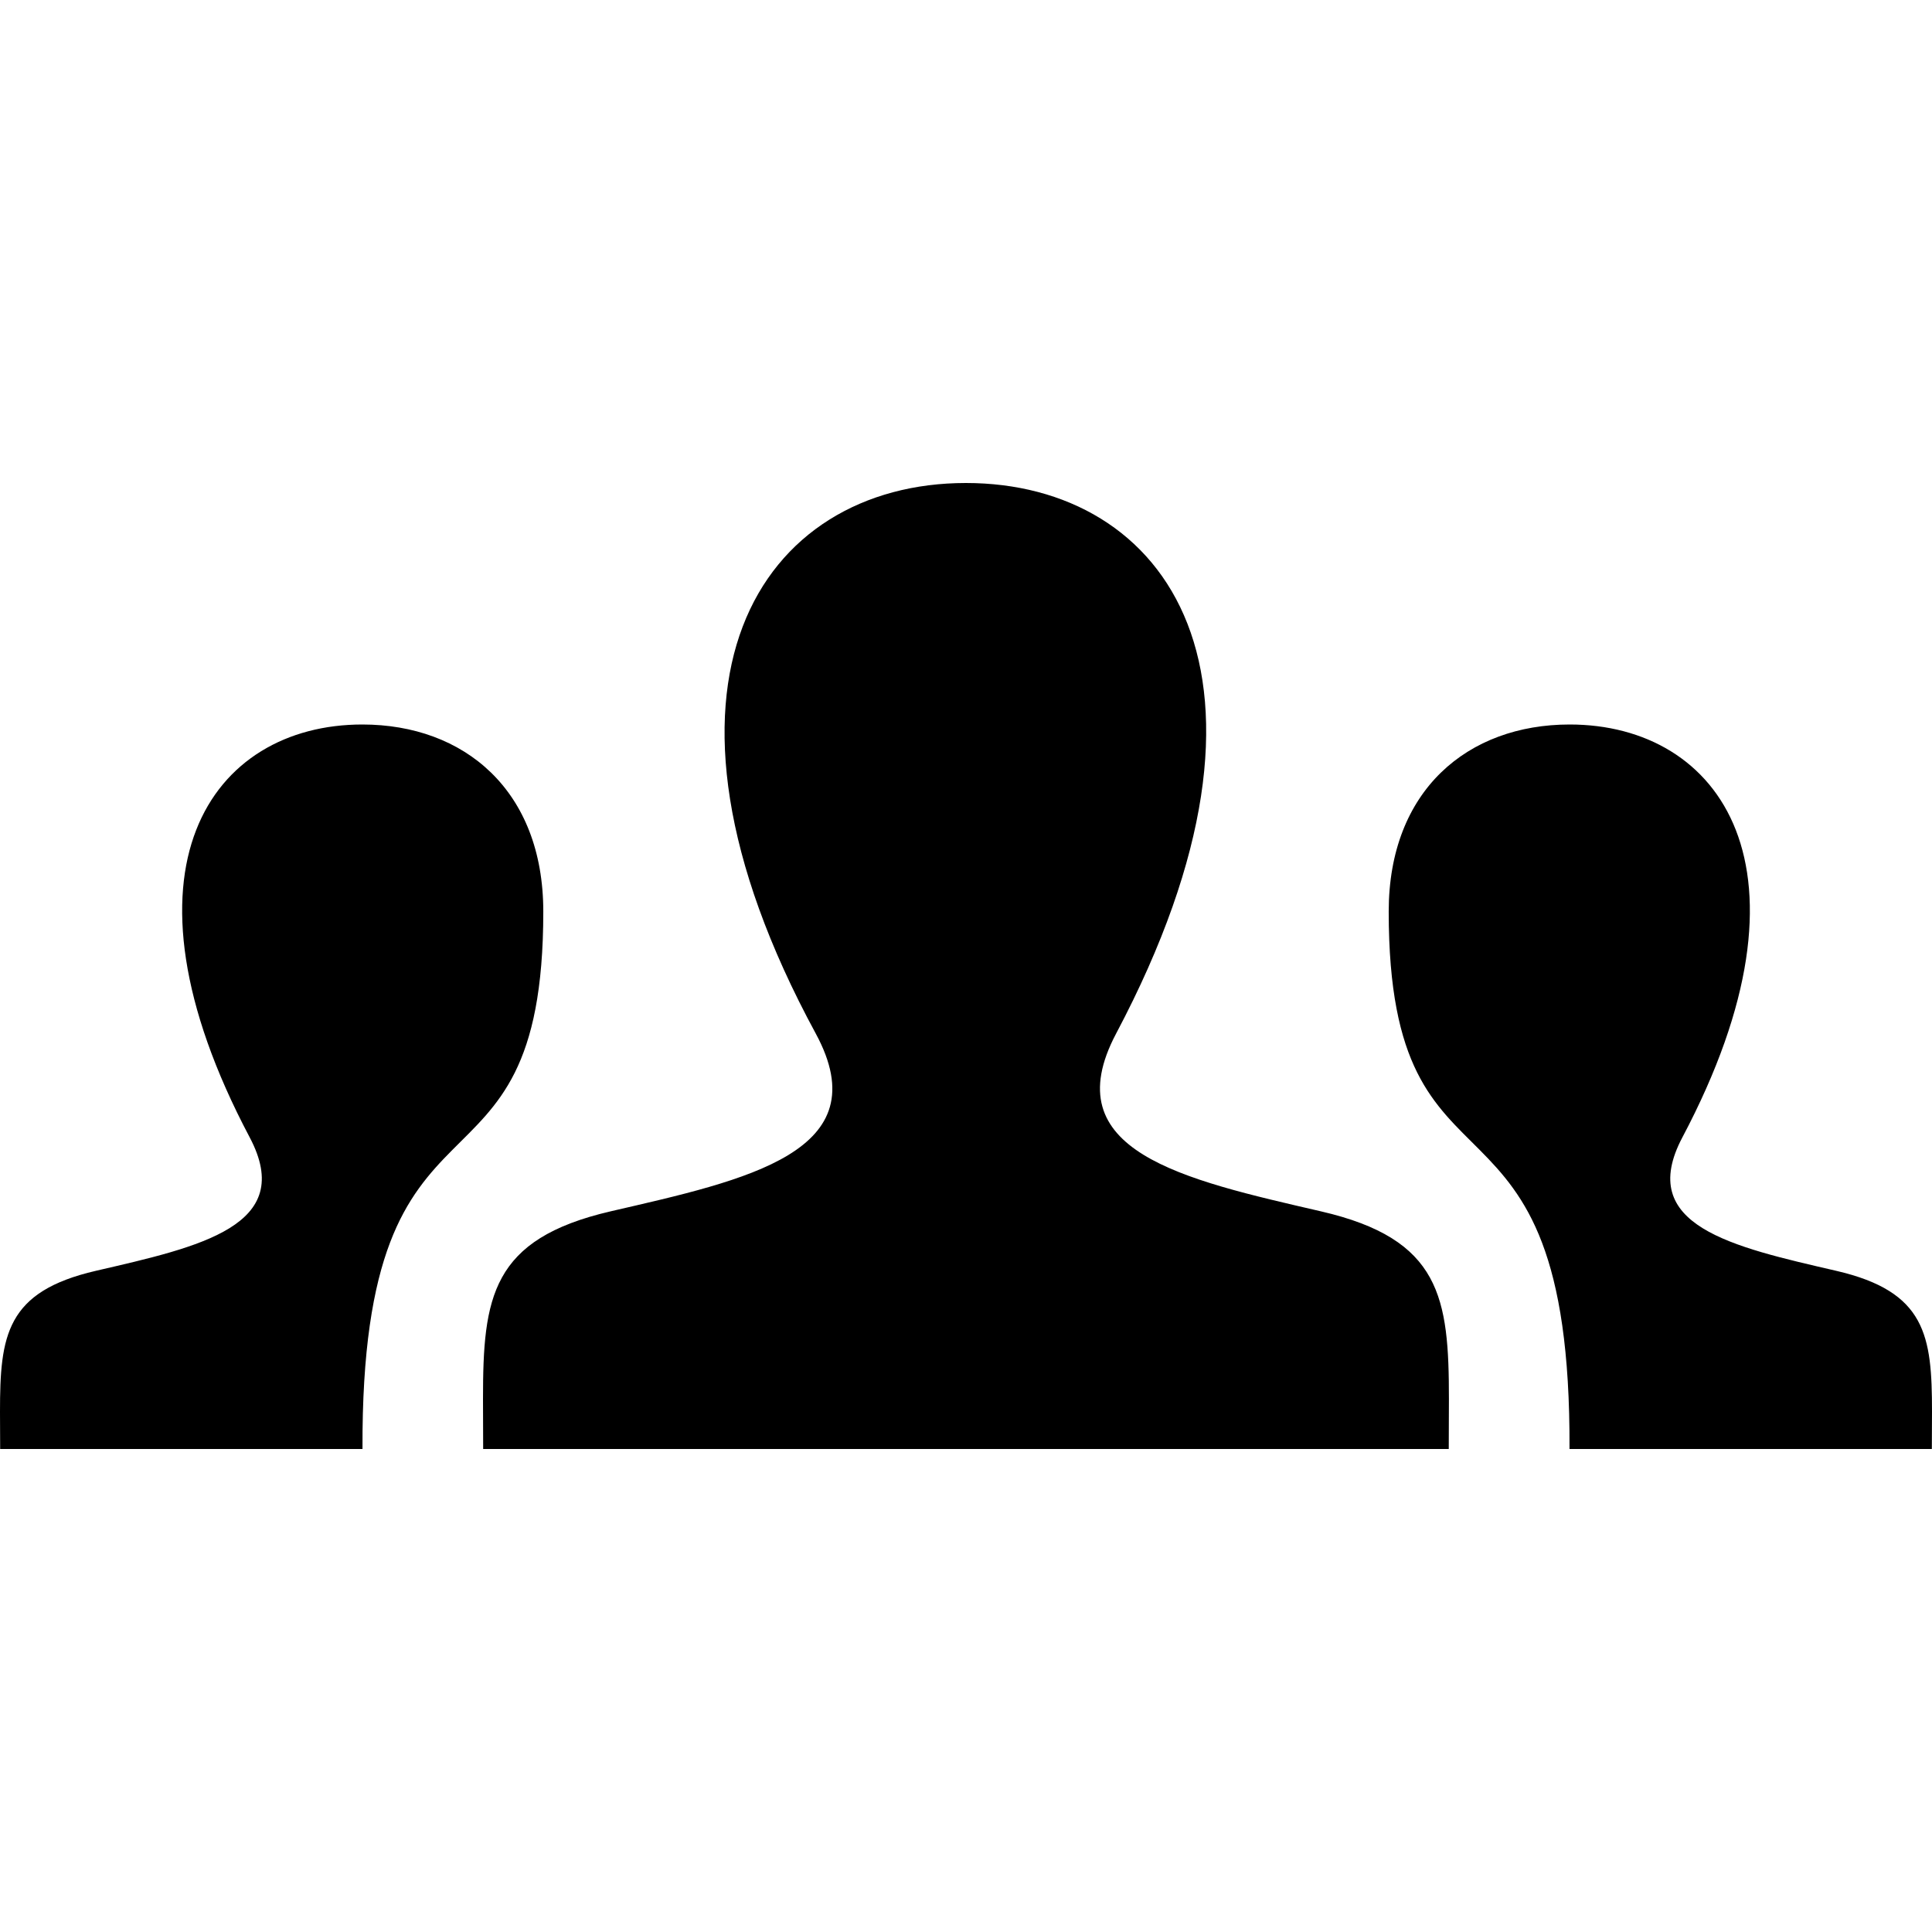
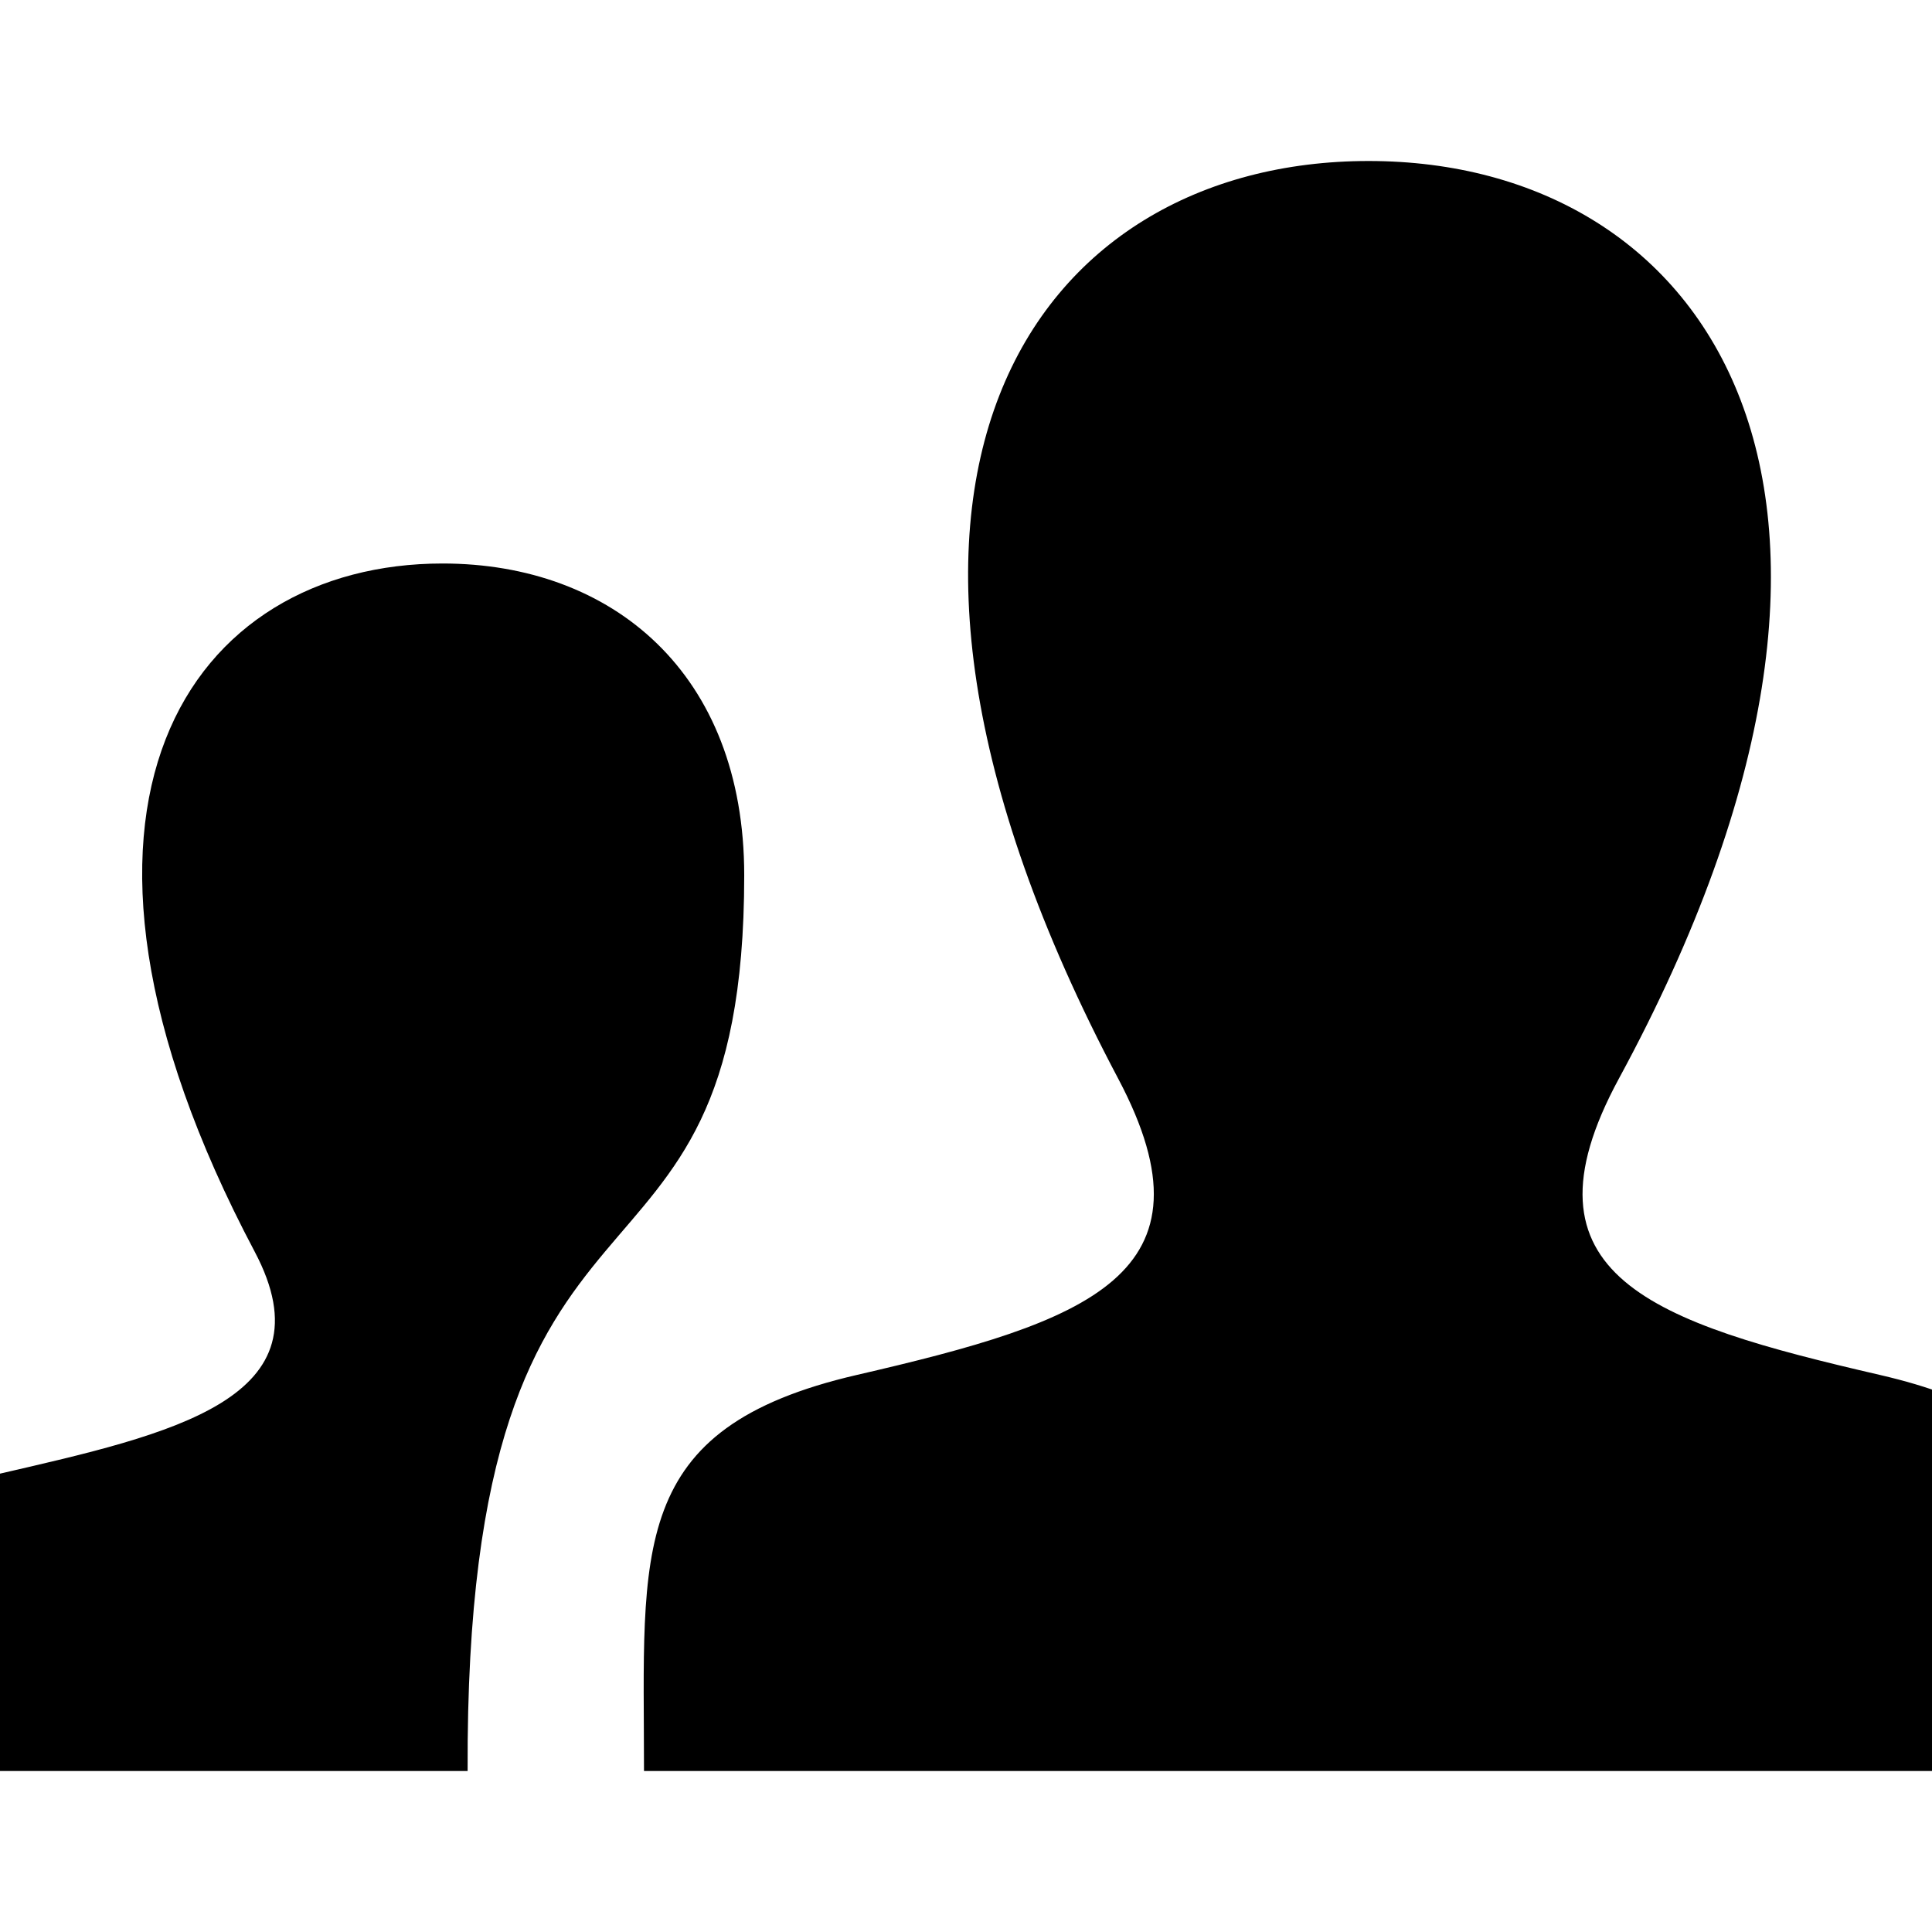
<svg xmlns="http://www.w3.org/2000/svg" width="24" height="24" viewBox="0 0 24 24">
-   <path d="M17.997 18h-11.995l-.002-.623c0-1.259.1-1.986 1.588-2.33 1.684-.389 3.344-.736 2.545-2.209-2.366-4.363-.674-6.838 1.866-6.838 2.491 0 4.226 2.383 1.866 6.839-.775 1.464.826 1.812 2.545 2.209 1.49.344 1.589 1.072 1.589 2.333l-.002.619zm4.811-2.214c-1.29-.298-2.49-.559-1.909-1.657 1.769-3.342.469-5.129-1.4-5.129-1.265 0-2.248.817-2.248 2.324 0 3.903 2.268 1.77 2.246 6.676h4.501l.002-.463c0-.946-.074-1.493-1.192-1.751zm-22.806 2.214h4.501c-.021-4.906 2.246-2.772 2.246-6.676 0-1.507-.983-2.324-2.248-2.324-1.869 0-3.169 1.787-1.399 5.129.581 1.099-.619 1.359-1.909 1.657-1.119.258-1.193.805-1.193 1.751l.002.463z" />
+   <path d="M10.644 17.08c2.866-.662 4.539-1.241 3.246-3.682-3.932-7.427-1.042-11.398 3.111-11.398 4.235 0 7.054 4.124 3.11 11.398-1.332 2.455.437 3.034 3.242 3.682 2.483.574 2.647 1.787 2.647 3.889v1.031h-18c0-2.745-.22-4.258 2.644-4.92zm-12.644 4.92h7.809c-.035-8.177 3.436-5.313 3.436-11.127 0-2.511-1.639-3.873-3.748-3.873-3.115 0-5.282 2.979-2.333 8.549.969 1.83-1.031 2.265-3.181 2.761-1.862.43-1.983 1.34-1.983 2.917v.773z" />
</svg>
